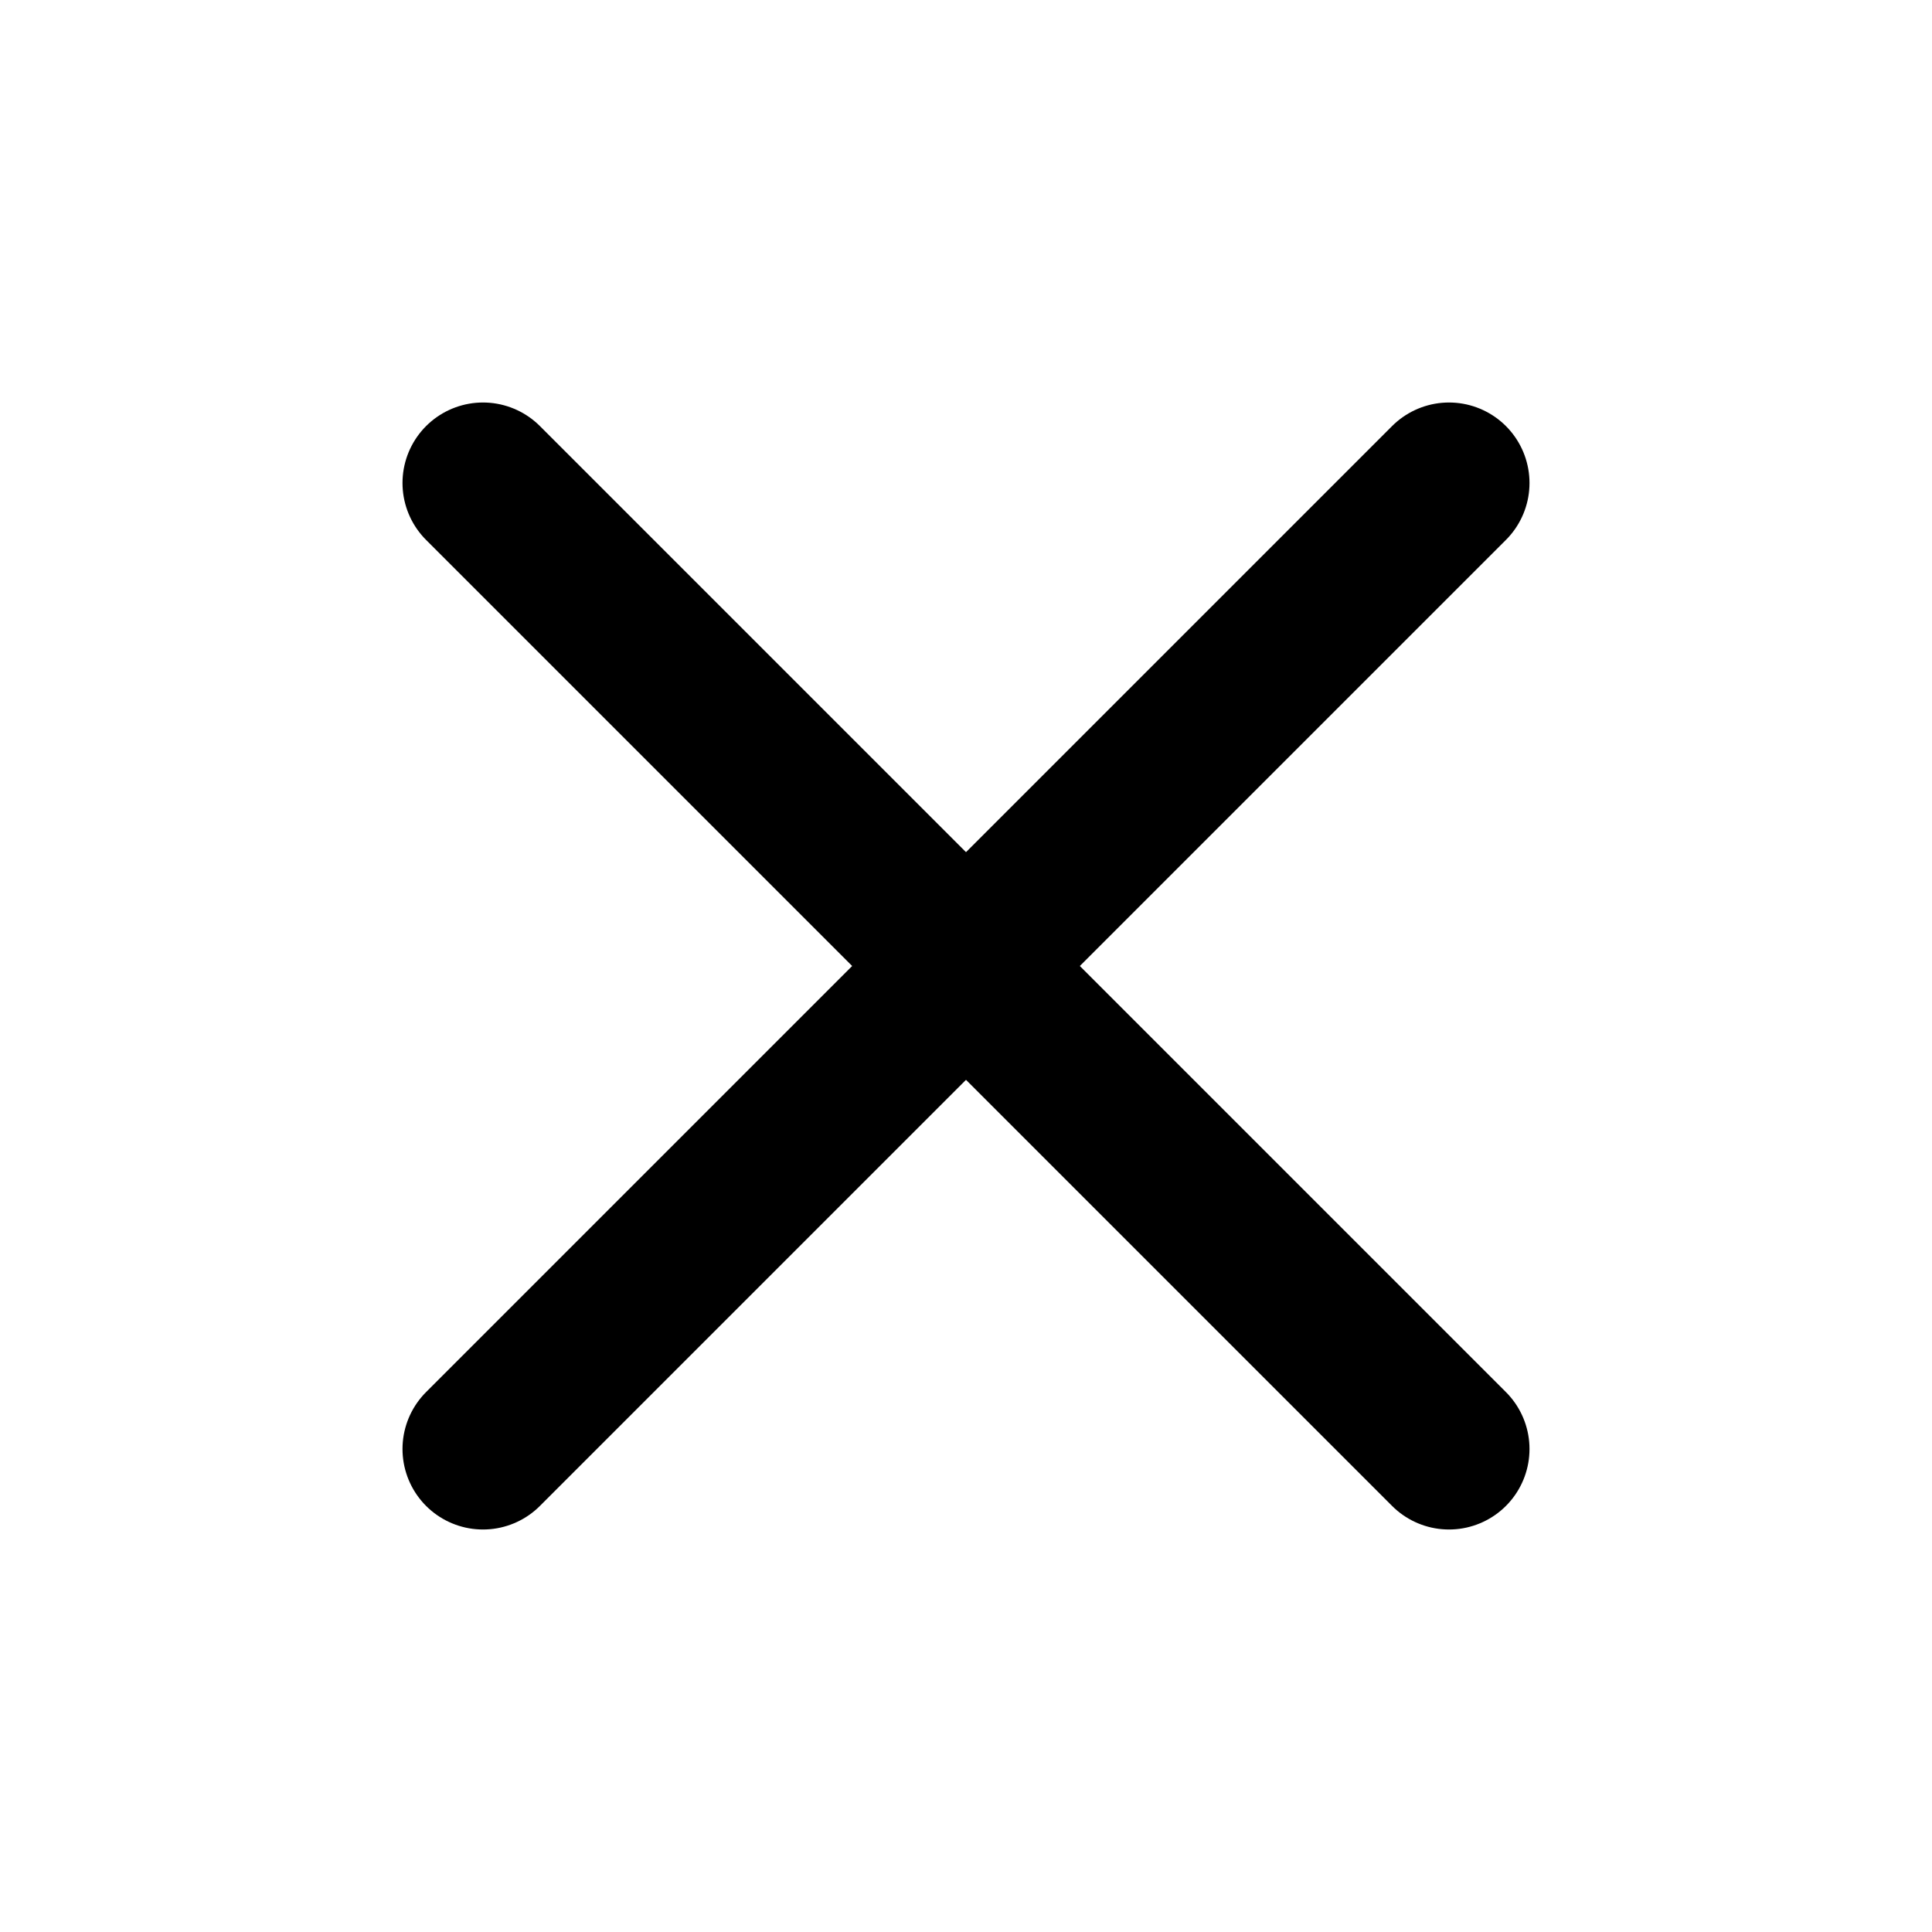
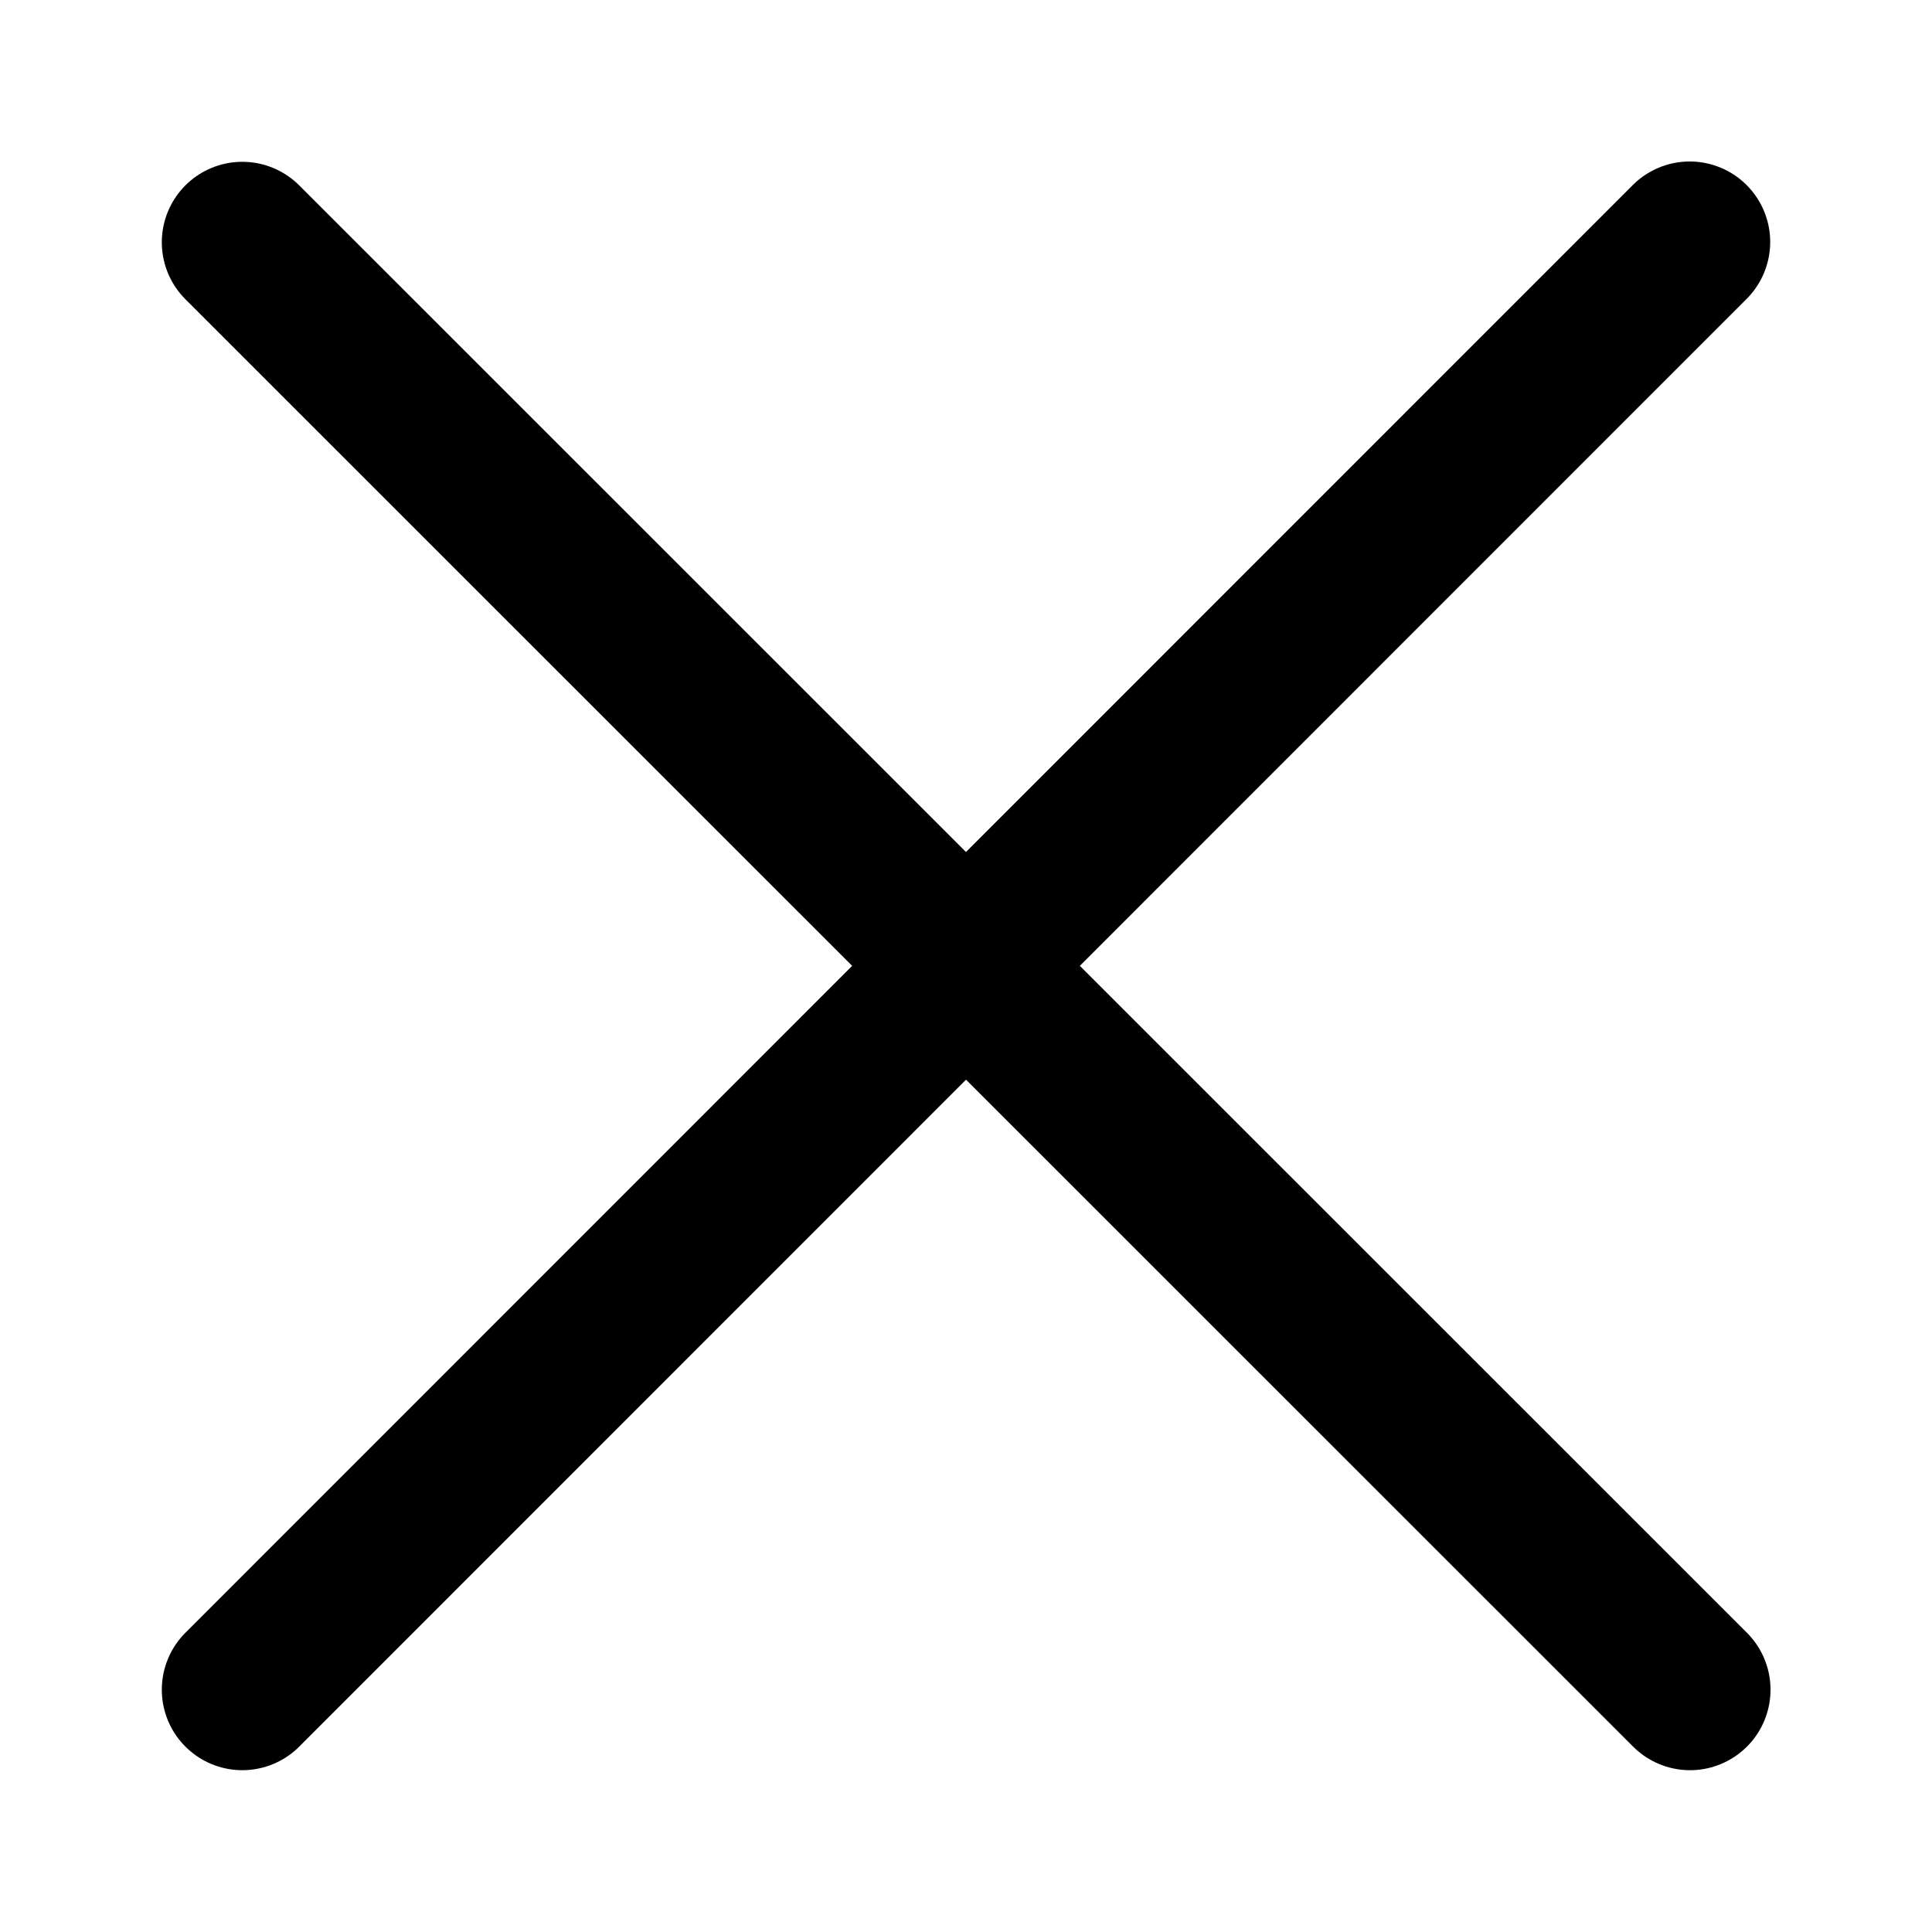
- <svg xmlns="http://www.w3.org/2000/svg" width="24" height="24" viewBox="0 0 24 24" fill="none" stroke="currentColor" stroke-width="2" stroke-linecap="round" stroke-linejoin="round" class="feather feather-x">
-   <line x1="18" y1="6" x2="6" y2="18" />
-   <line x1="6" y1="6" x2="18" y2="18" />
+ <svg xmlns="http://www.w3.org/2000/svg" width="24" height="24" viewBox="0 0 24 24" fill="none" stroke="currentColor" stroke-width="2" stroke-linecap="round" stroke-linejoin="round" class="feather feather-x" version="1.1" id="svg6">
+   <defs id="defs10" />
+   <line x1="20.99" y1="3.006" x2="3.01" y2="20.99" id="line2" style="stroke-width:2;fill:#000000;fill-opacity:1;stroke:#000000;stroke-opacity:1;stroke-linejoin:round;stroke-linecap:round" />
+   <line x1="3.01" y1="3.01" x2="20.994" y2="20.99" id="line4" style="stroke-width:2;fill:#000000;fill-opacity:1;stroke:#000000;stroke-opacity:1;stroke-miterlimit:4;stroke-dasharray:none;stroke-linejoin:round;stroke-linecap:round" />
</svg>
